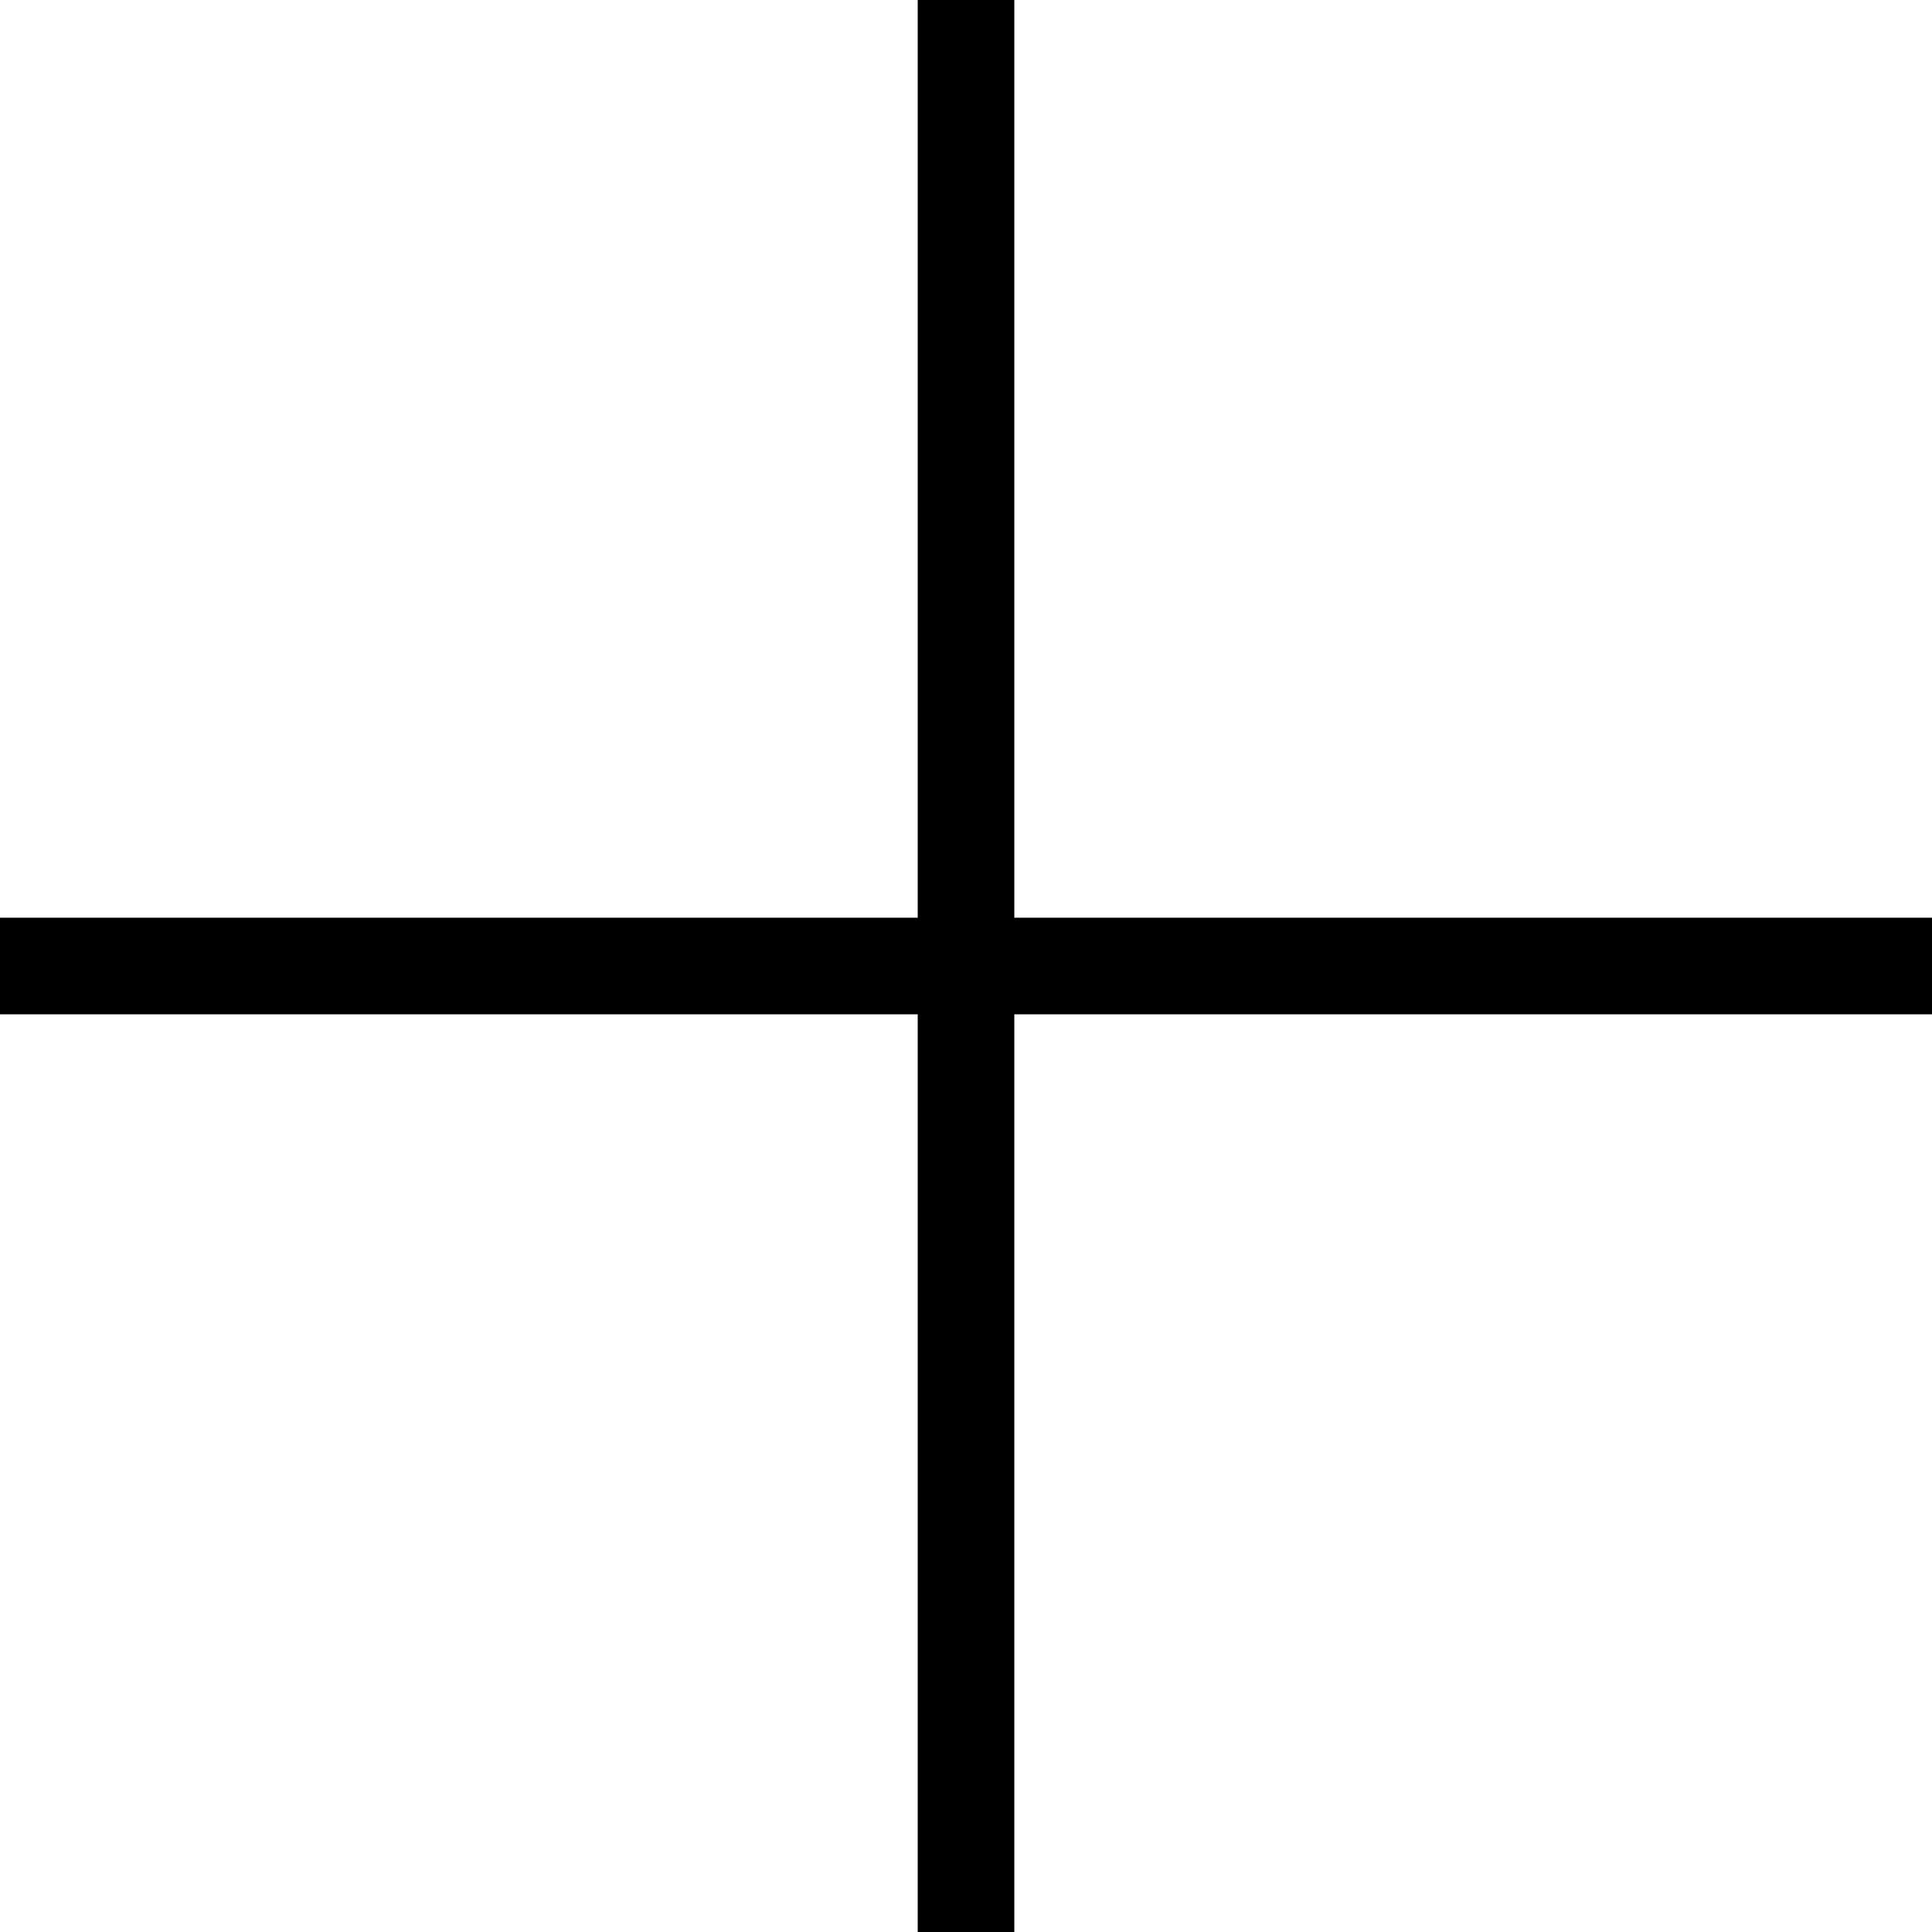
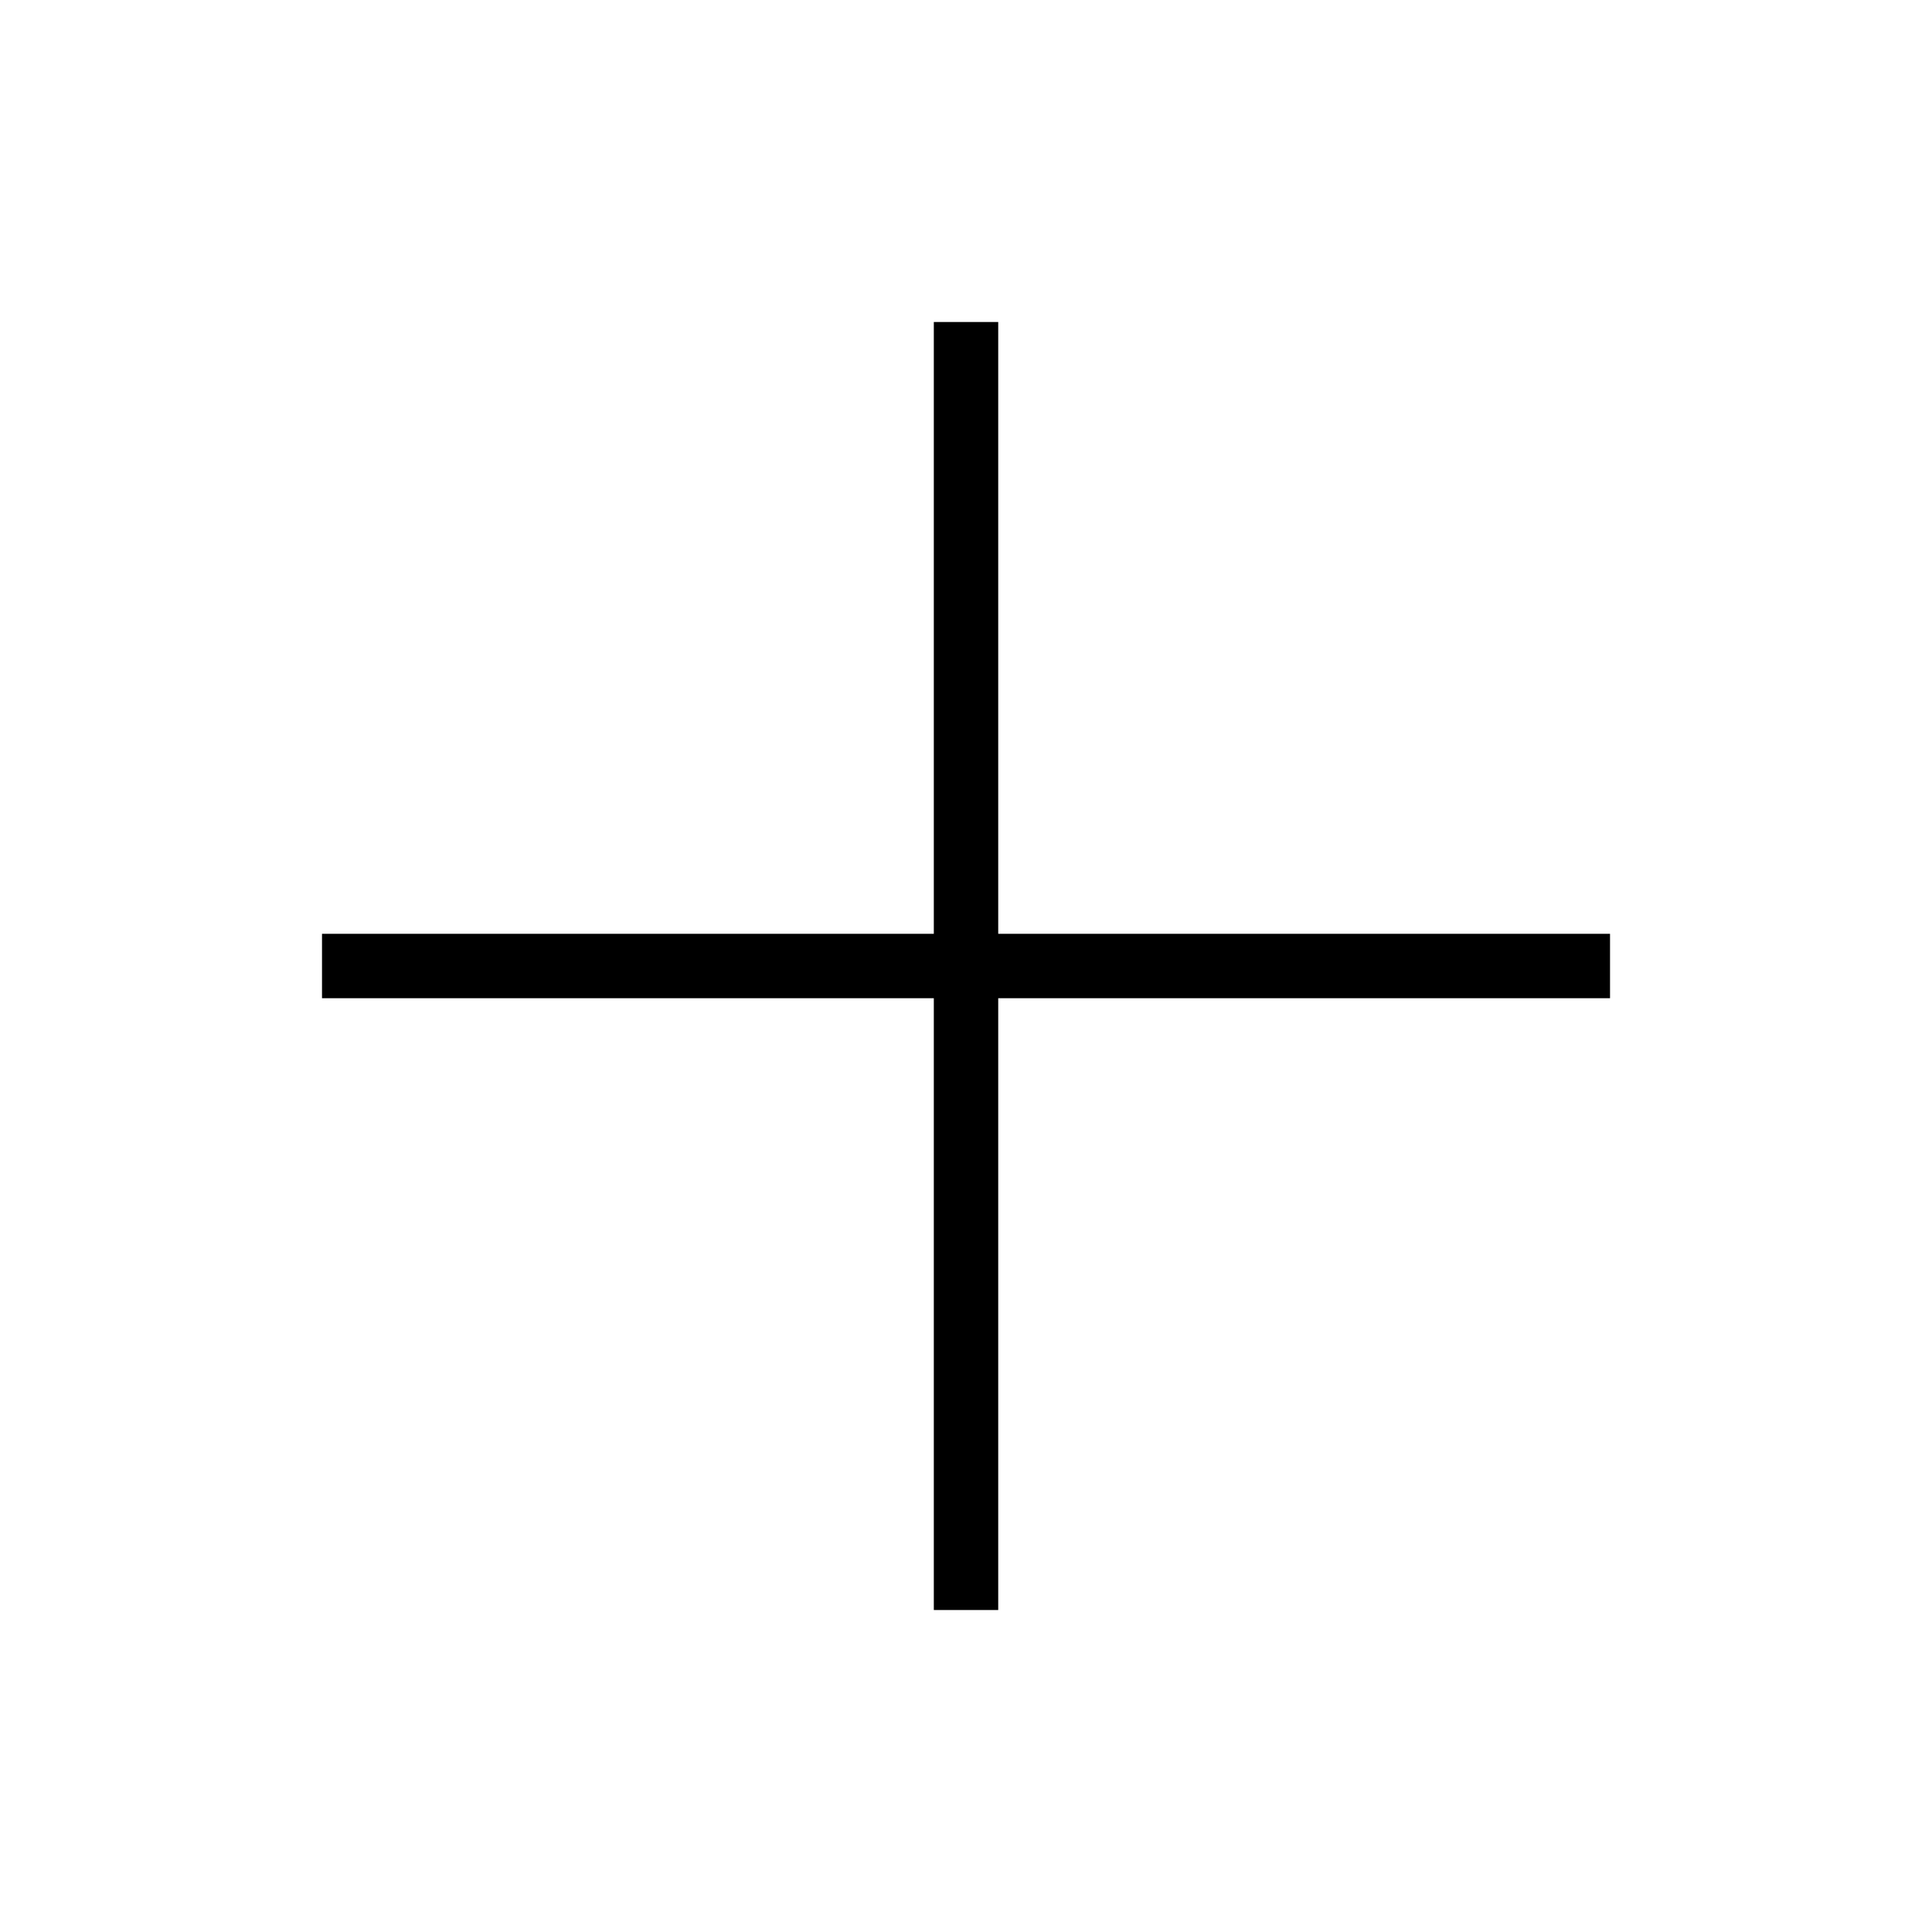
- <svg xmlns="http://www.w3.org/2000/svg" version="1.1" viewBox="-72 -72 7.97 7.97">
+ <svg xmlns="http://www.w3.org/2000/svg" version="1.1" viewBox="-72 -72 11.955 11.955">
  <g id="page1">
-     <g stroke-miterlimit="10" transform="translate(-165.1486,12.6825)scale(0.996264,-0.996264)">
+     <g stroke-miterlimit="10" transform="translate(-163.156,14.67502)scale(0.996264,-0.996264)">
      <g fill="#000" stroke="#000">
        <g stroke-width="0.4">
-           <g stroke="none" transform="scale(-1.00375,1.00375)translate(-165.1486,12.6825)scale(-1,-1)" />
-           <g transform="translate(93.49786,77.00006)">
-             <g stroke="none" transform="scale(-1.00375,1.00375)translate(-165.1486,12.6825)scale(-1,-1)">
-               <g stroke="#000" stroke-miterlimit="10" transform="translate(-161.1635,8.697441)scale(0.996264,-0.996264)">
+           <g stroke="none" transform="scale(-1.00375,1.00375)translate(-163.156,14.67502)scale(-1,-1)" />
+           <g transform="translate(91.49786,75.00006)">
+             <g stroke="none" transform="scale(-1.00375,1.00375)translate(-163.156,14.67502)scale(-1,-1)">
+               <g stroke="#000" stroke-miterlimit="10" transform="translate(-157.1784,8.697441)scale(0.996264,-0.996264)">
                <g fill="#000" stroke="#000">
                  <g stroke-width="0.4">
                    <clipPath id="pgfcp1">
                      <path d="M -97.498 -81 L 97.498 -81 L 97.498 81 L -97.498 81 Z" />
                    </clipPath>
                    <g clip-path="url(#pgfcp1)">
                      <path d="M 0.0 0.0" fill="none" />
+                       <path d="M 0.0 0.0" fill="none" />
                    </g>
                    <g fill="#cccc28">
                      <path d="M -4.0 0.0 L 4.0 0.0 M 0.0 4.0 L 0.0 -4.0" fill="none" />
                      <path d="" fill="none" />
+                     </g>
+                     <g fill-opacity="0">
+                       <g stroke-opacity="0">
+                         <path d="M -6.0 0.0 L 6.0 0.0 M 0.0 6.0 L 0.0 -6.0" fill="none" />
+                         <path d="" fill="none" />
+                       </g>
                    </g>
                  </g>
                </g>
              </g>
            </g>
          </g>
        </g>
      </g>
    </g>
  </g>
</svg>
